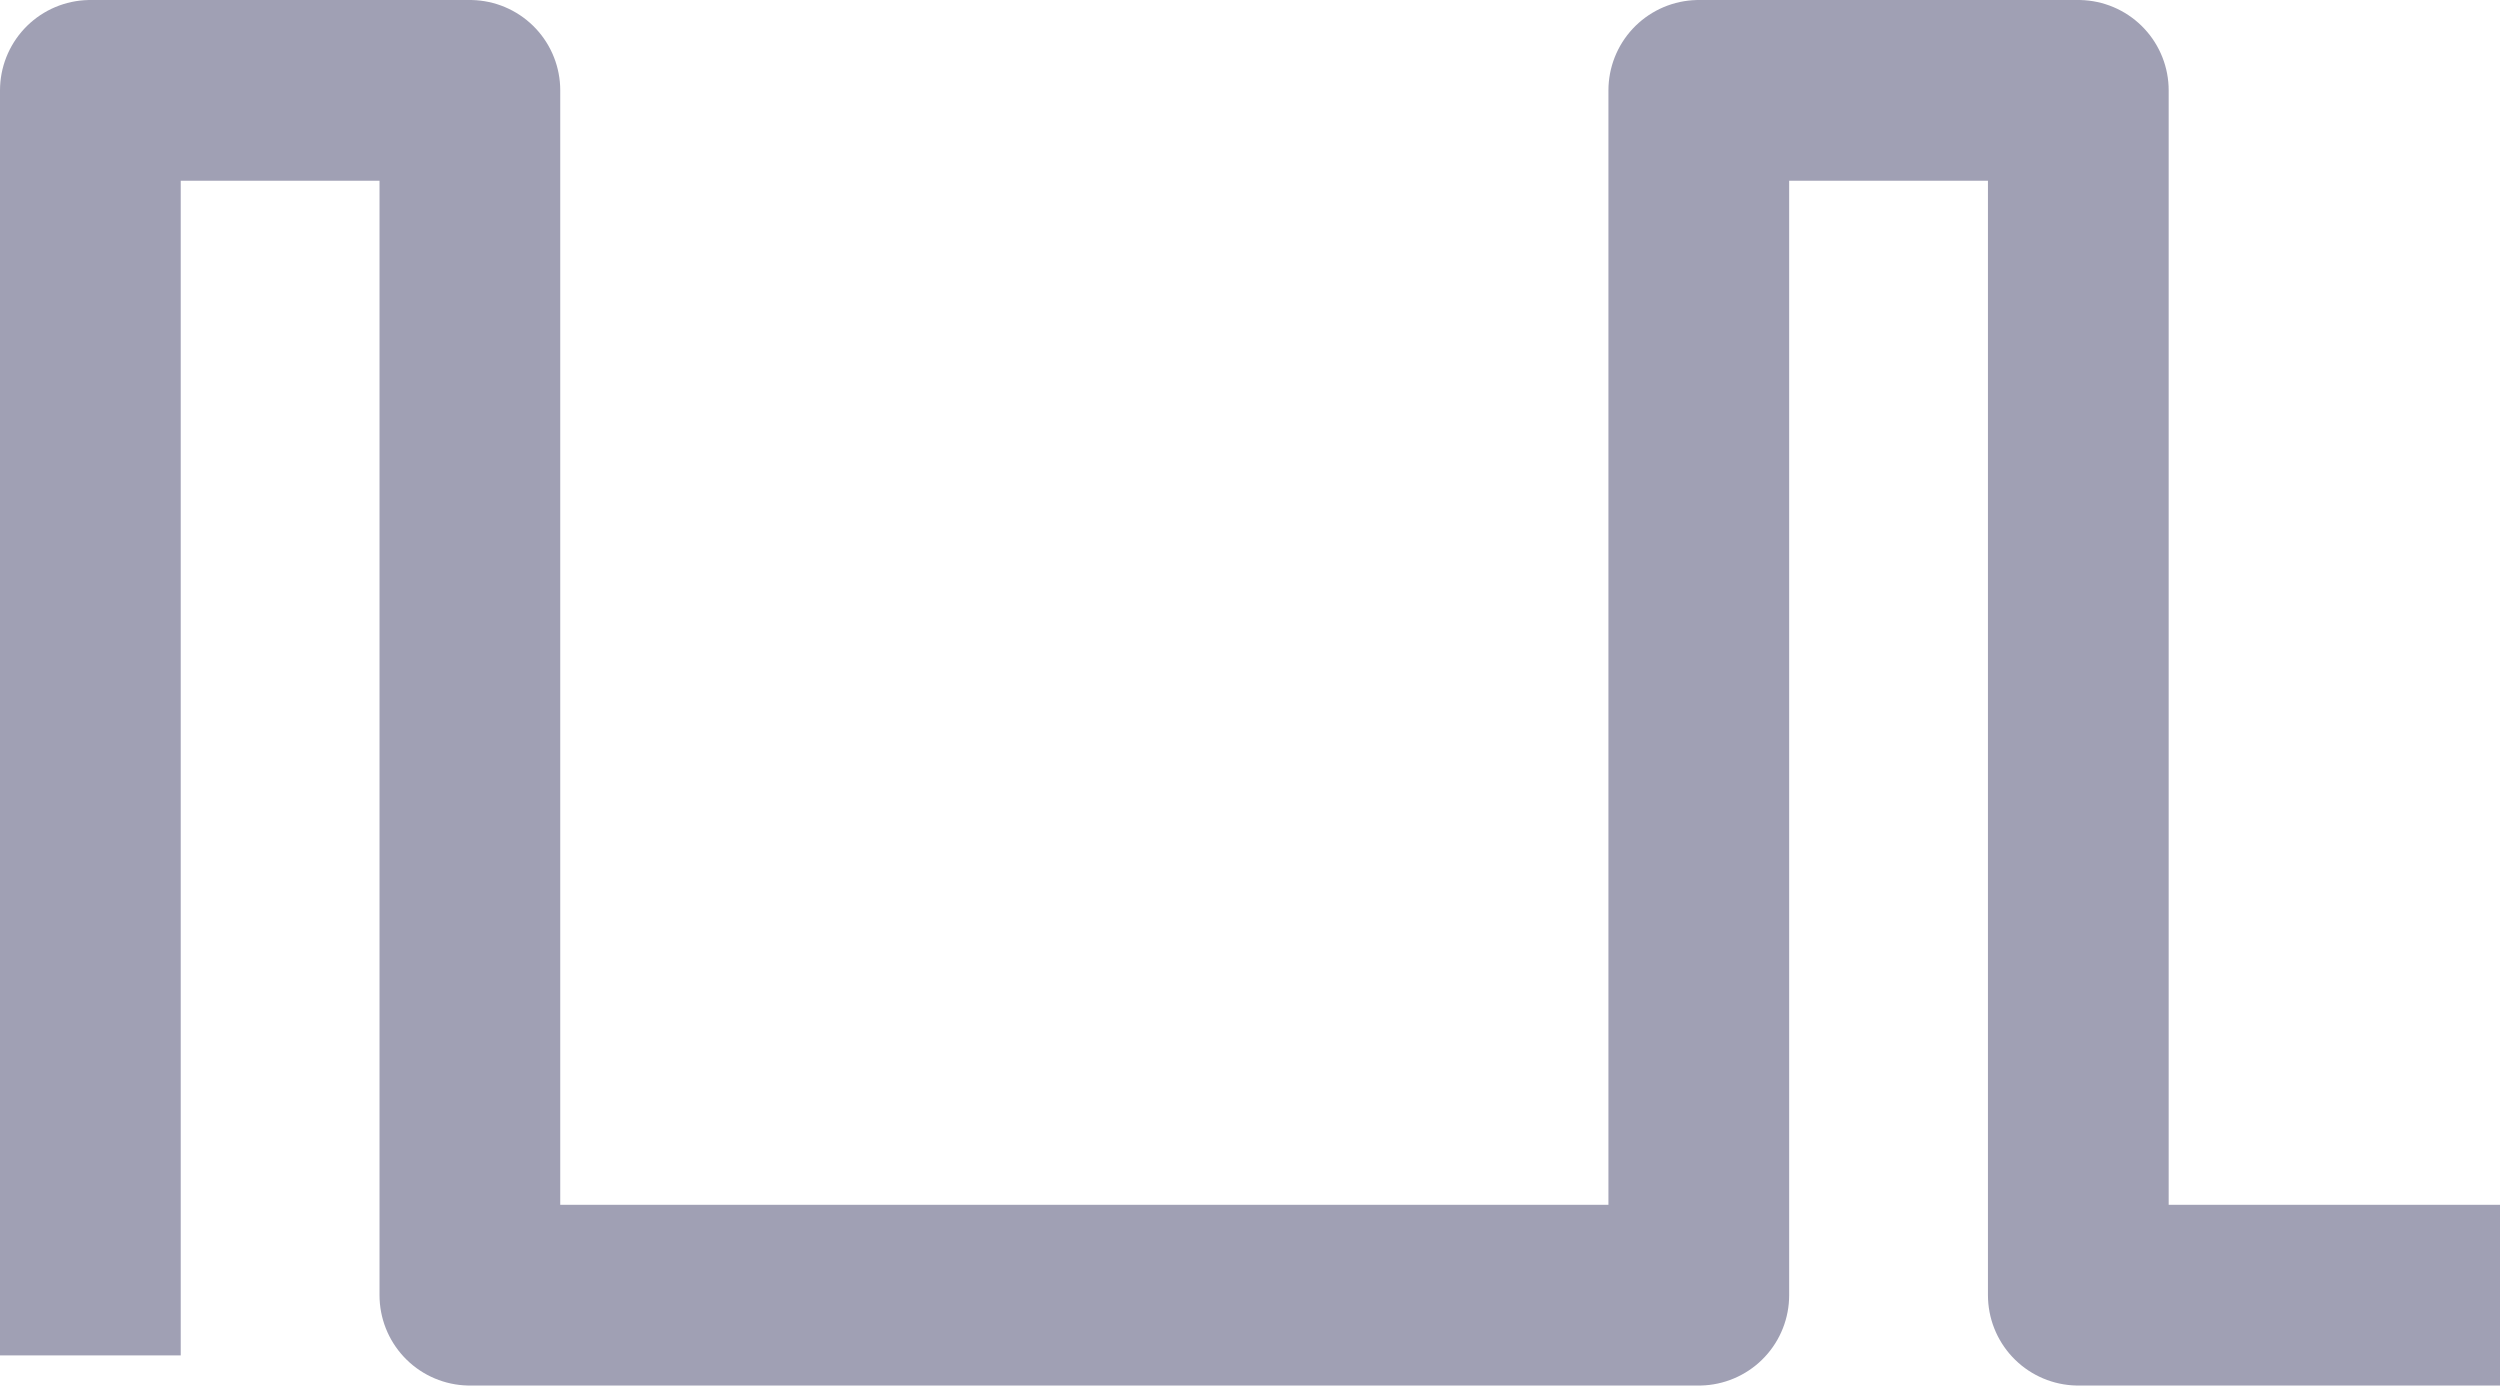
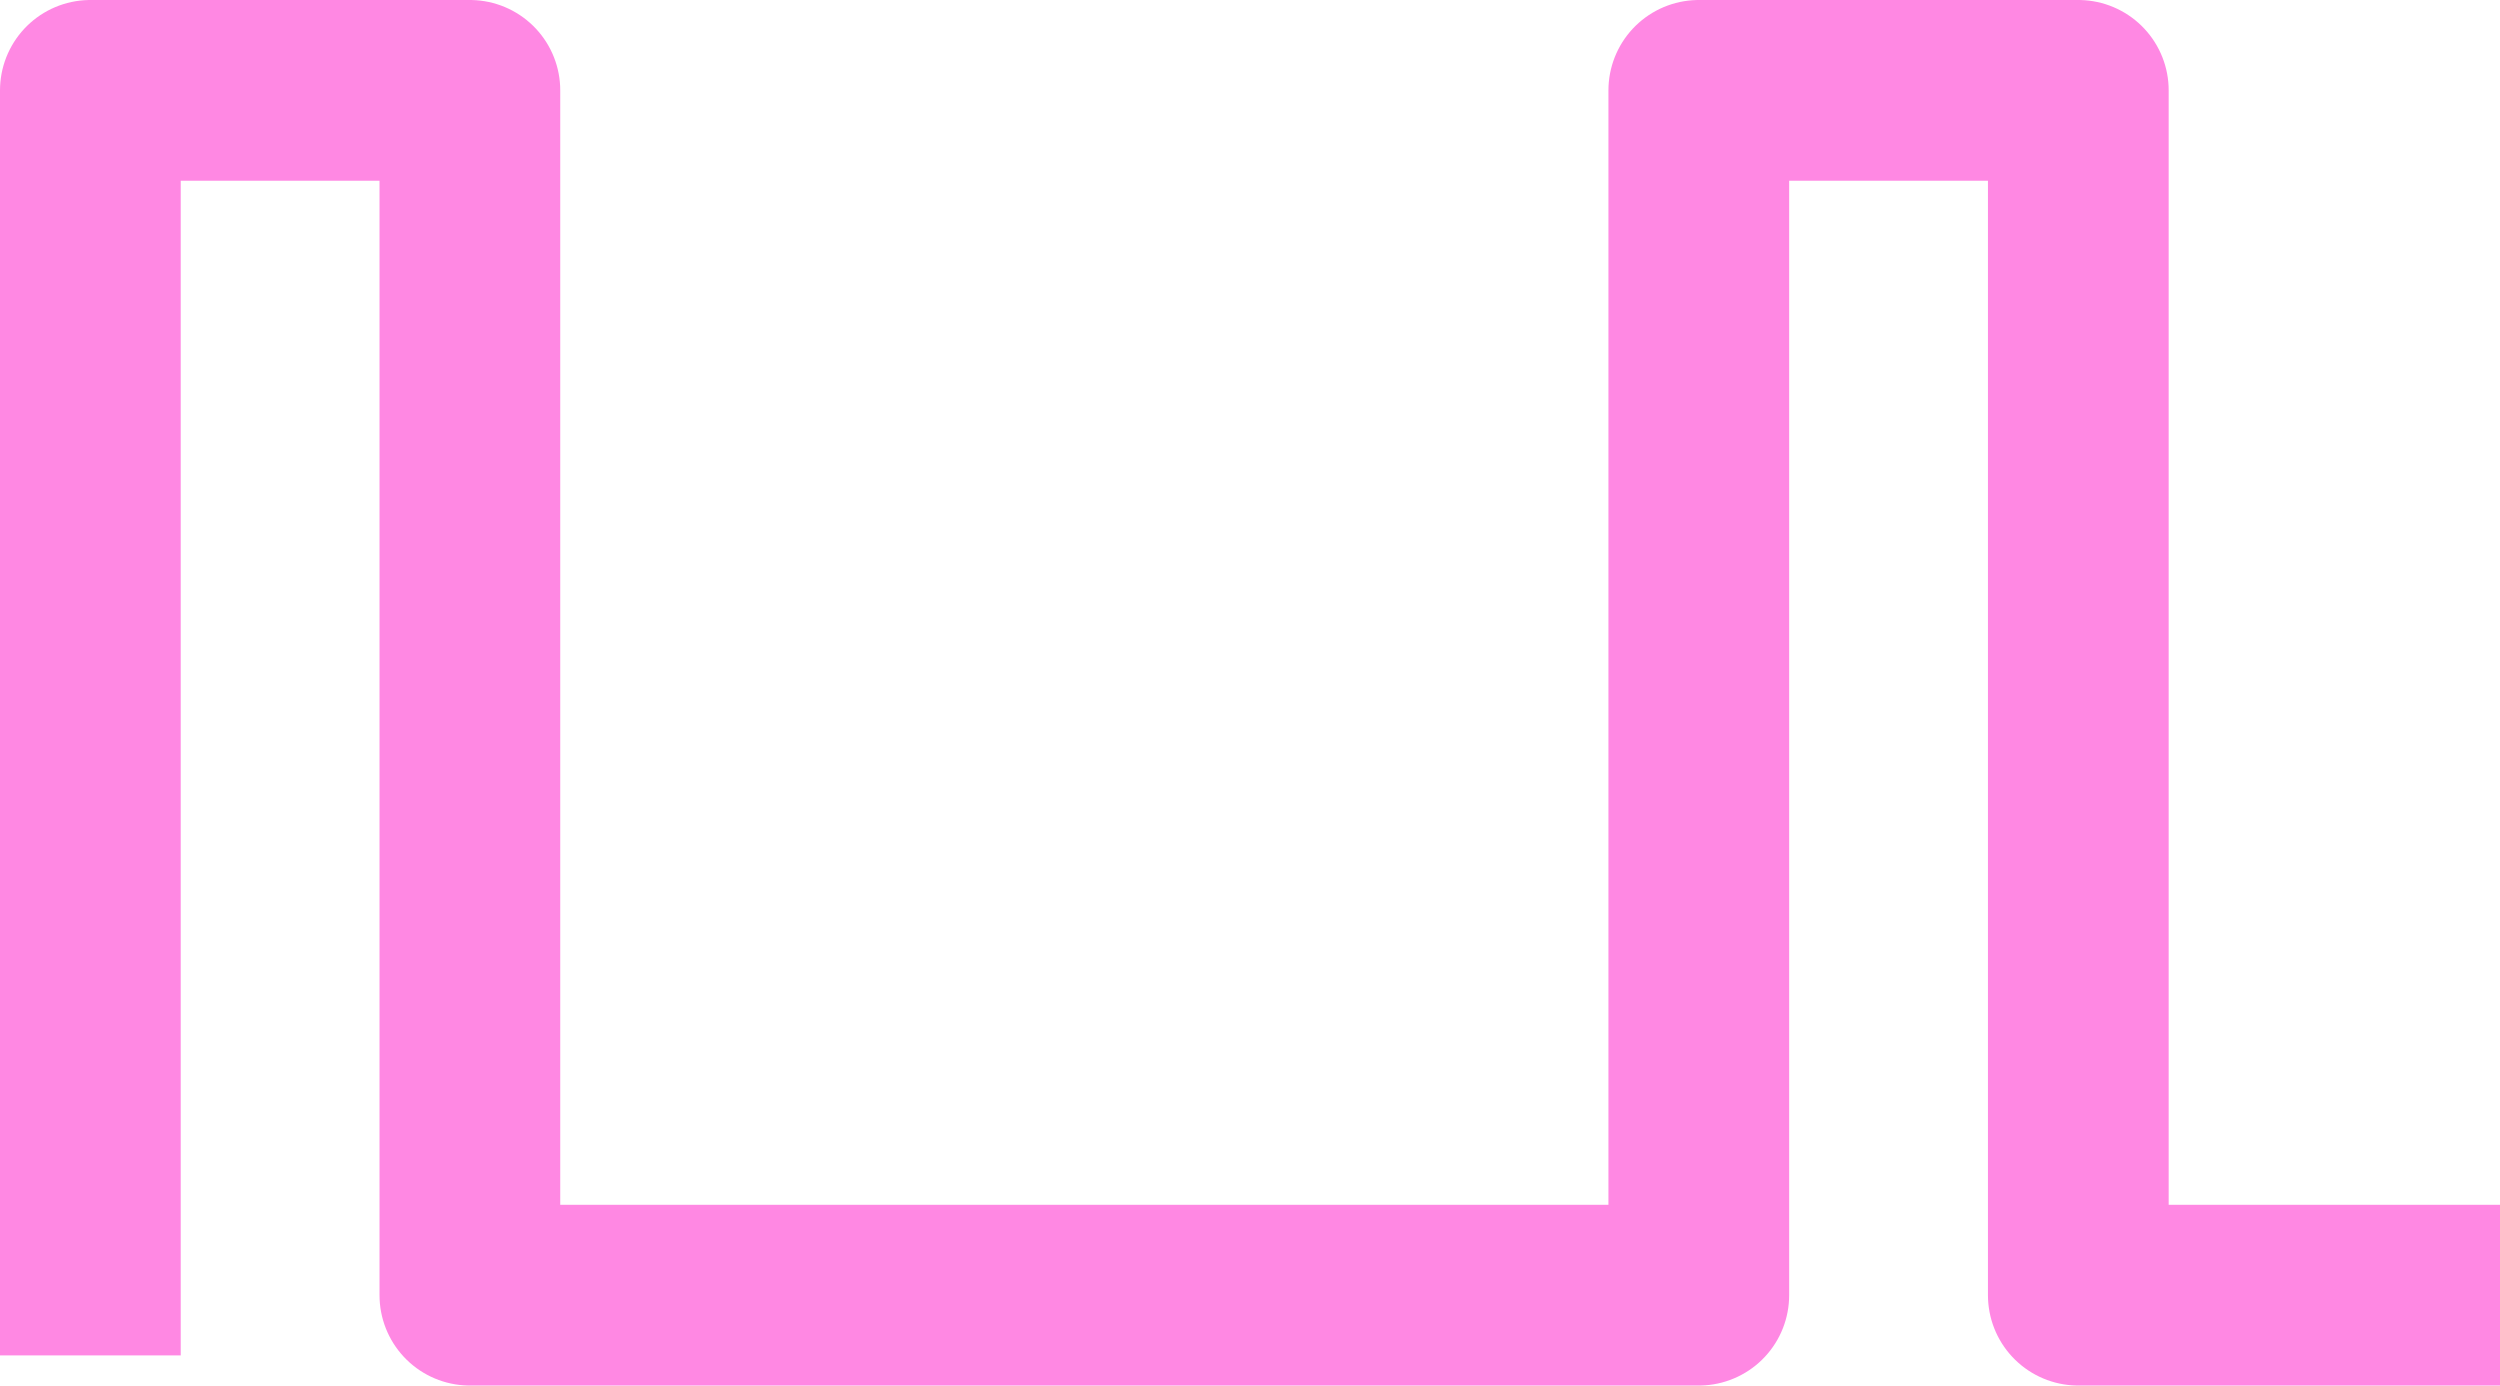
<svg xmlns="http://www.w3.org/2000/svg" version="1.1" id="Layer_1" x="0px" y="0px" viewBox="0 0 41.5 23" style="enable-background:new 0 0 41.5 23;" xml:space="preserve">
  <style type="text/css">
- 	.st0{fill:none;stroke:#A0A0B4;stroke-width:3;stroke-linejoin:round;stroke-miterlimit:10;}
+ 	.st0{fill:none;stroke:#FF88E3;stroke-width:3;stroke-linejoin:round;stroke-miterlimit:10;}
</style>
  <polyline class="st0" points="1.5,22.5 1.5,1.5 7.8,1.5 7.8,21.5 28.2,21.5 28.2,1.5 34.5,1.5 34.5,21.5 41.5,21.5 " />
</svg>
